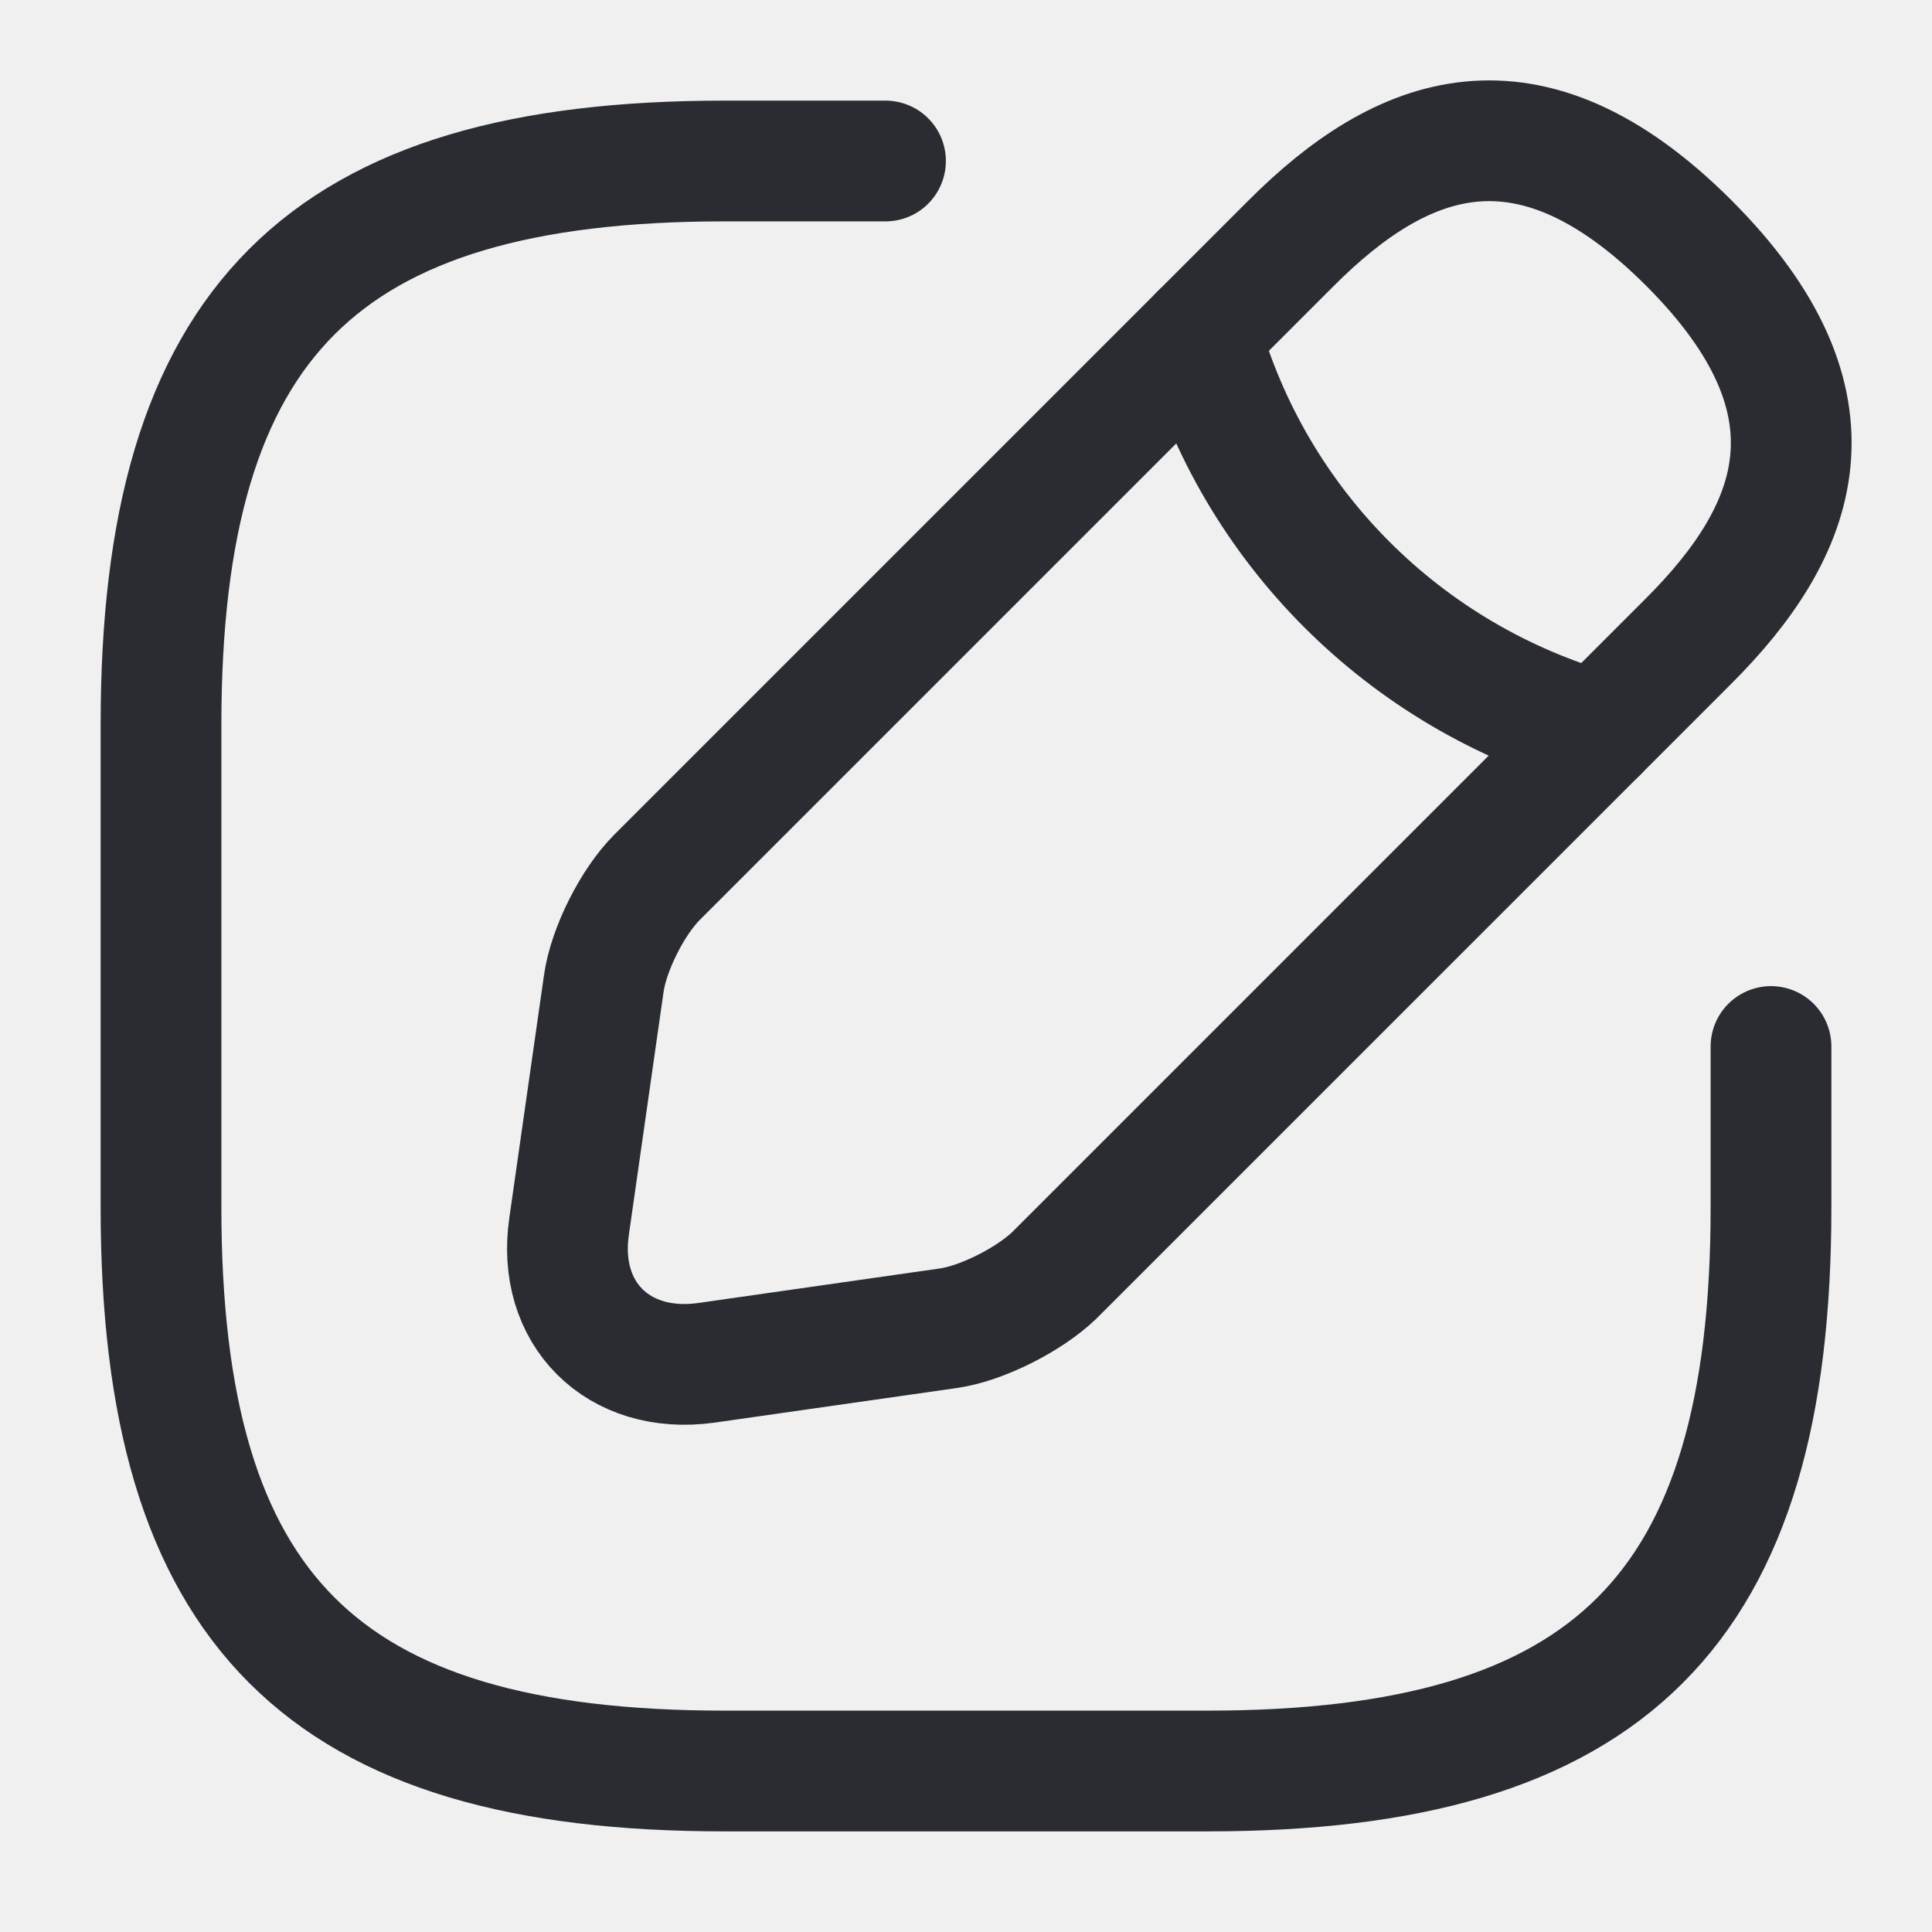
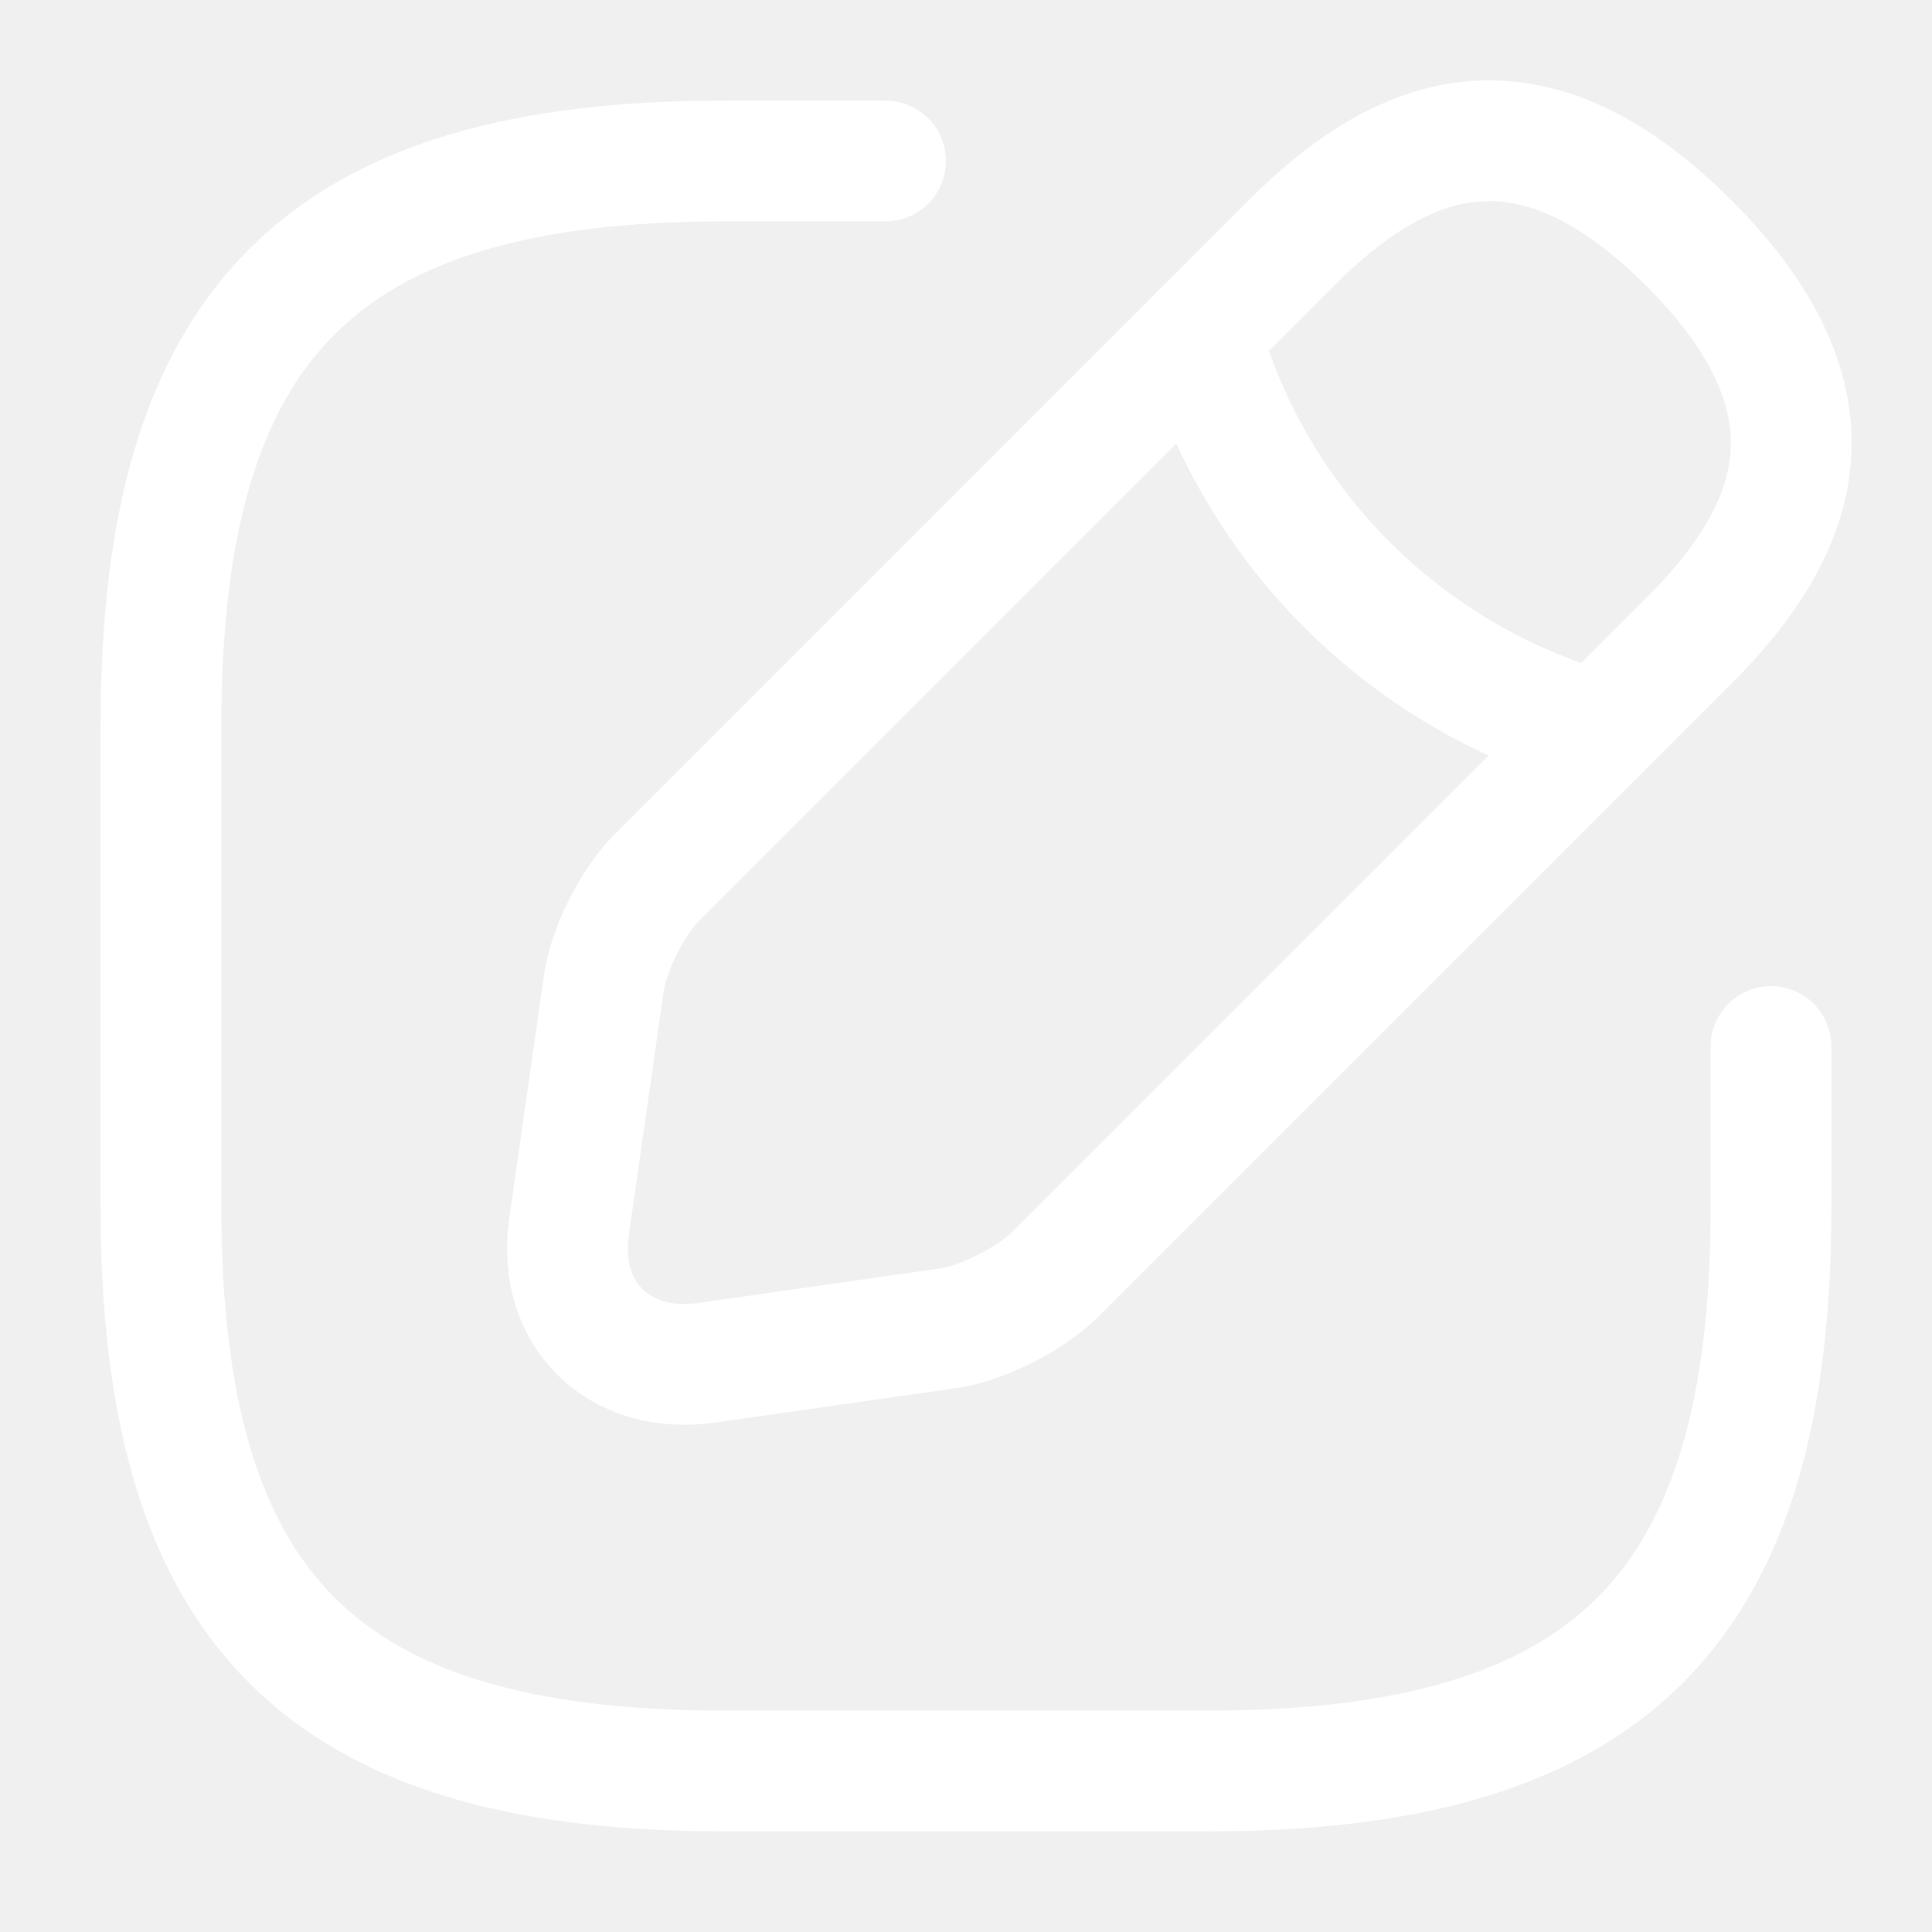
<svg xmlns="http://www.w3.org/2000/svg" width="24" height="24" viewBox="0 0 24 24" fill="none">
-   <path d="M11 2H9C4 2 2 4 2 9V15C2 20 4 22 9 22H15C20 22 22 20 22 15V13" stroke="#292D32" stroke-width="1.5" stroke-linecap="round" stroke-linejoin="round" />
-   <path d="M16.04 3.02L8.16 10.9C7.86 11.2 7.56 11.79 7.5 12.22L7.07 15.23C6.91 16.32 7.68 17.08 8.77 16.93L11.78 16.5C12.2 16.44 12.79 16.14 13.1 15.84L20.98 7.96C22.34 6.6 22.98 5.02 20.98 3.02C18.98 1.02 17.4 1.66 16.04 3.02Z" stroke="#292D32" stroke-width="1.5" stroke-miterlimit="10" stroke-linecap="round" stroke-linejoin="round" />
-   <path d="M14.91 4.15C15.58 6.54 17.45 8.41 19.85 9.09" stroke="#292D32" stroke-width="1.5" stroke-miterlimit="10" stroke-linecap="round" stroke-linejoin="round" />
+   <path d="M11 2H9C4 2 2 4 2 9V15C2 20 4 22 9 22H15C20 22 22 20 22 15V13" stroke="white" stroke-width="1.5" stroke-linecap="round" stroke-linejoin="round" />
+   <path d="M16.04 3.02L8.16 10.9C7.86 11.2 7.56 11.79 7.5 12.22L7.07 15.23C6.91 16.32 7.68 17.08 8.77 16.93L11.78 16.5C12.2 16.44 12.79 16.14 13.1 15.84L20.98 7.96C22.34 6.6 22.98 5.02 20.98 3.02C18.98 1.02 17.4 1.66 16.04 3.02Z" stroke="white" stroke-width="1.5" stroke-miterlimit="10" stroke-linecap="round" stroke-linejoin="round" />
+   <path d="M14.91 4.15C15.58 6.54 17.45 8.41 19.85 9.09" stroke="white" stroke-width="1.5" stroke-miterlimit="10" stroke-linecap="round" stroke-linejoin="round" />
</svg>
